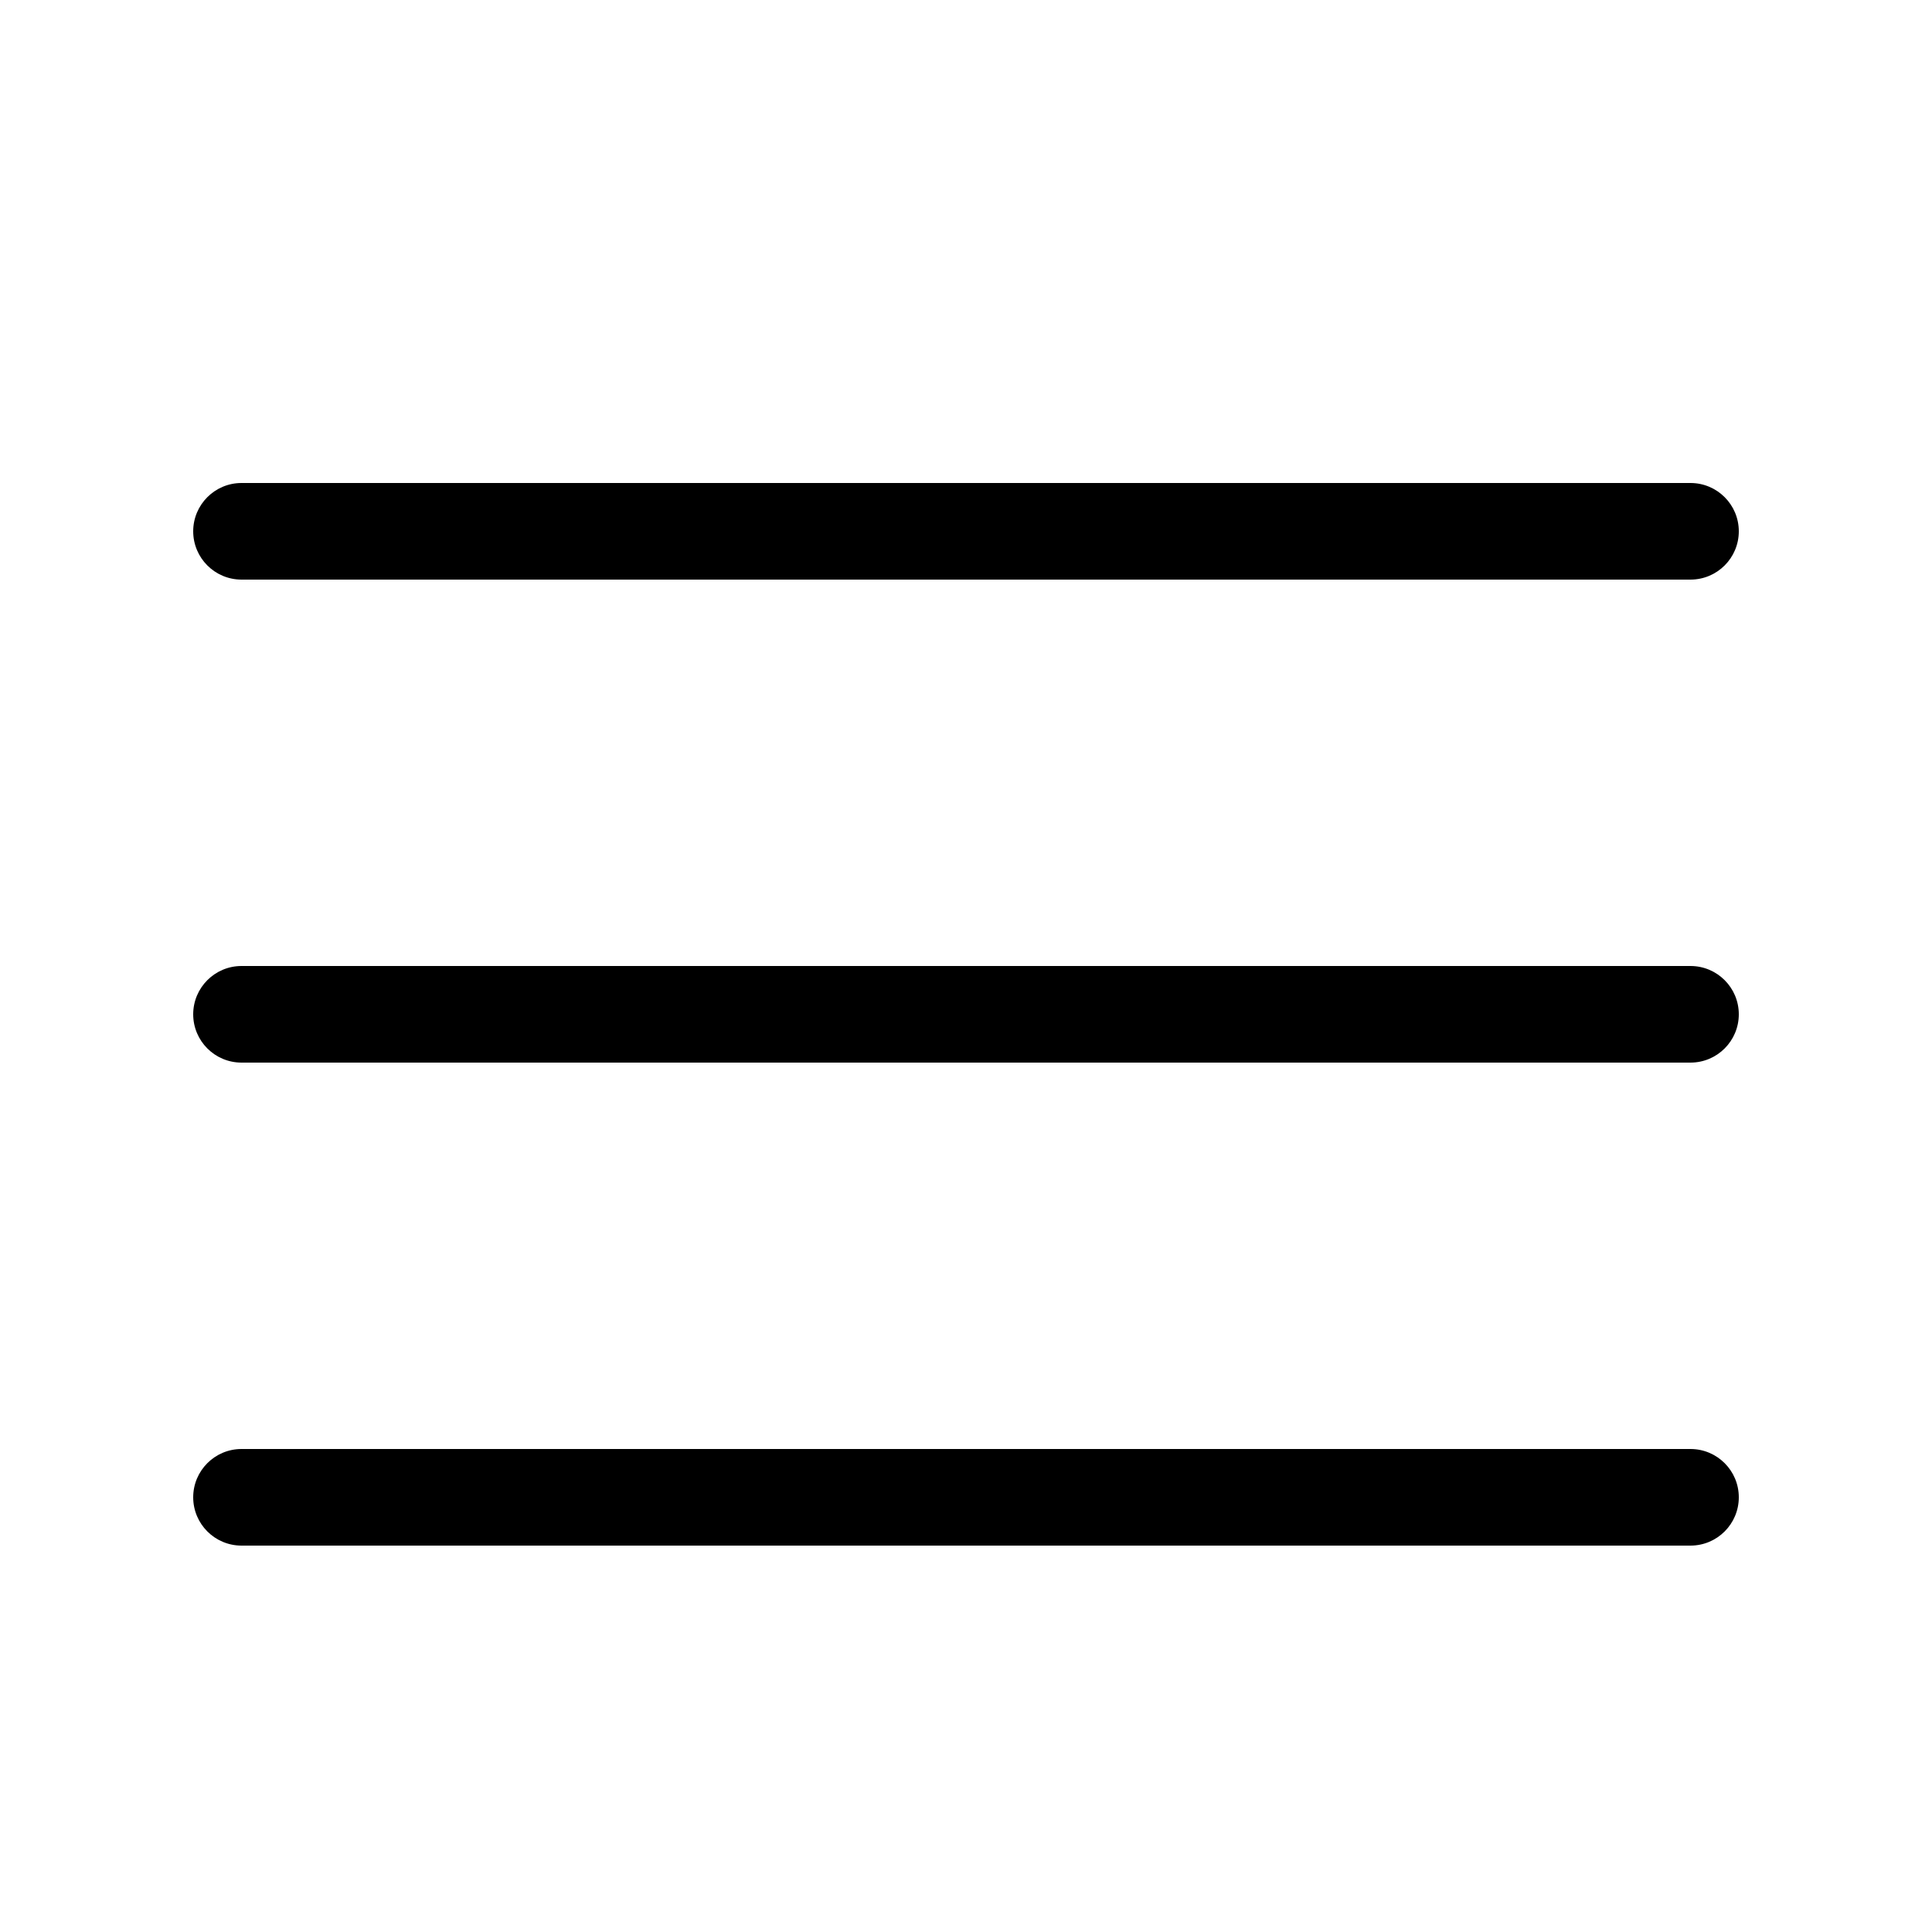
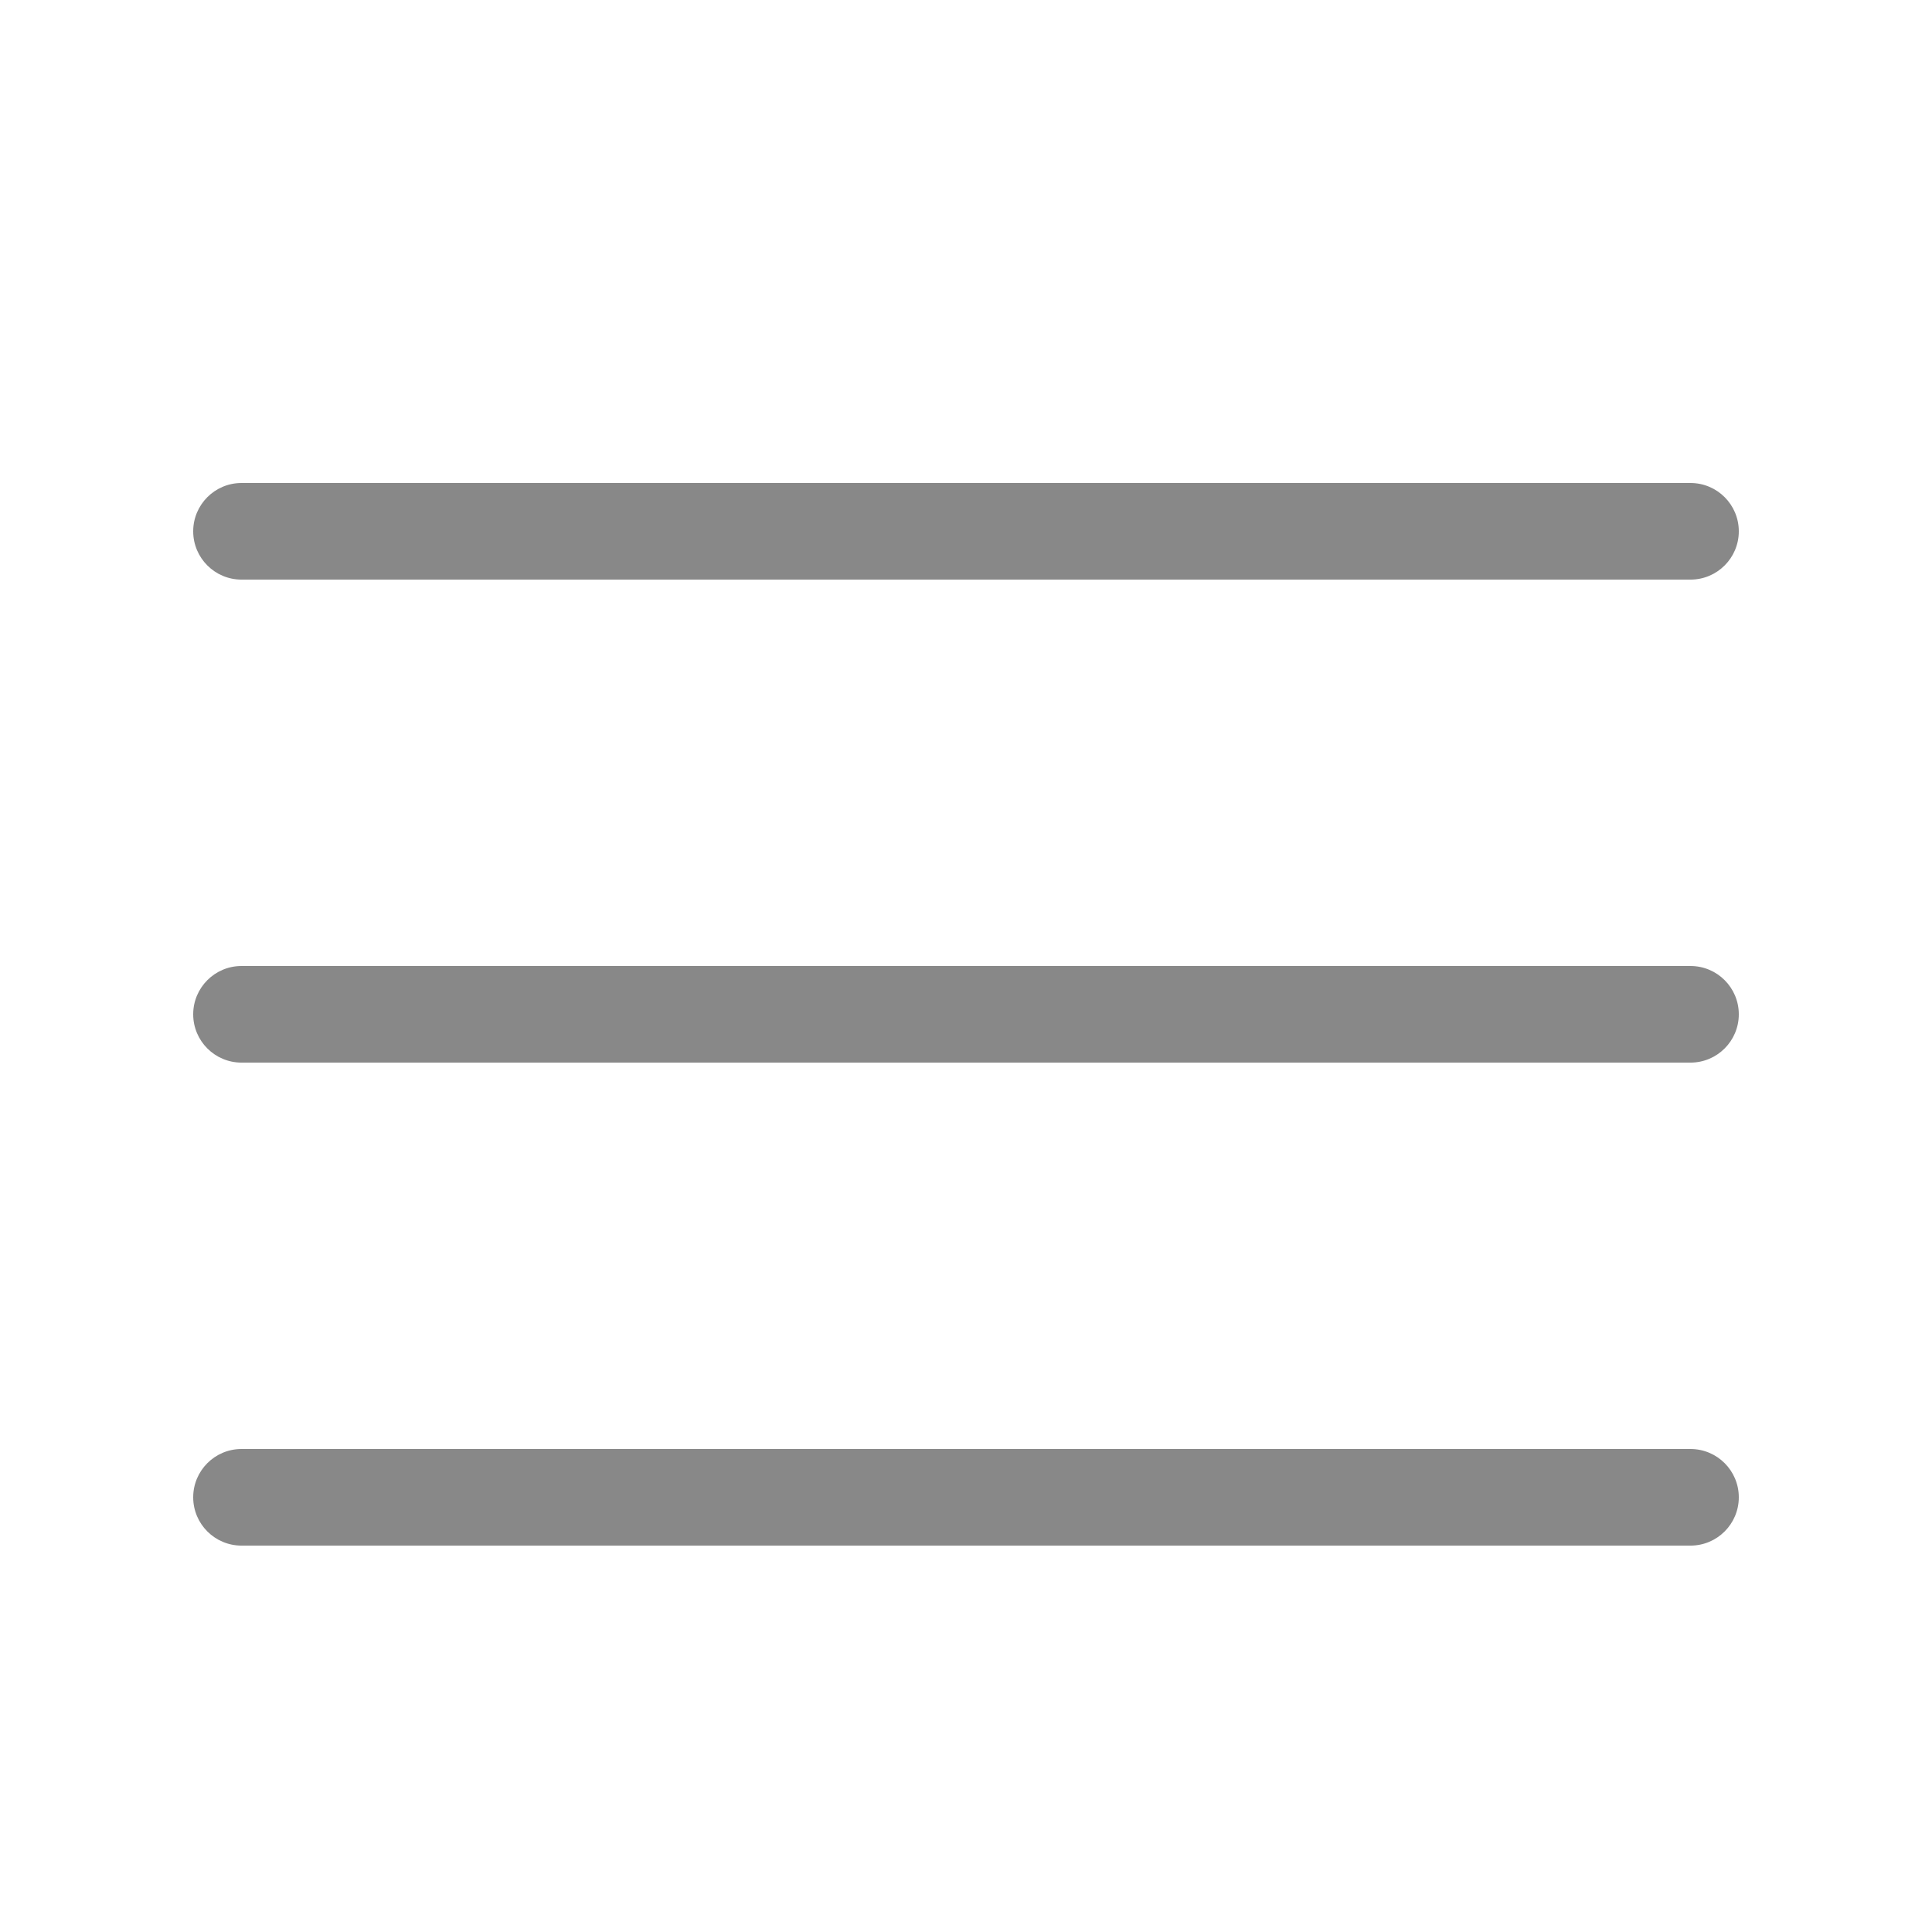
- <svg xmlns="http://www.w3.org/2000/svg" viewBox="0 0 20 20">
+ <svg xmlns="http://www.w3.org/2000/svg" fill="#888" viewBox="0 0 20 20">
  <path class="path1" d="M17.5 6h-15c-0.276 0-0.5-0.224-0.5-0.5s0.224-0.5 0.5-0.5h15c0.276 0 0.5 0.224 0.5 0.5s-0.224 0.5-0.5 0.5z" />
  <path class="path2" d="M17.5 11h-15c-0.276 0-0.5-0.224-0.5-0.5s0.224-0.5 0.5-0.5h15c0.276 0 0.5 0.224 0.5 0.5s-0.224 0.5-0.5 0.5z" />
  <path class="path3" d="M17.5 16h-15c-0.276 0-0.5-0.224-0.5-0.5s0.224-0.5 0.5-0.5h15c0.276 0 0.5 0.224 0.5 0.5s-0.224 0.5-0.5 0.5z" />
</svg>
